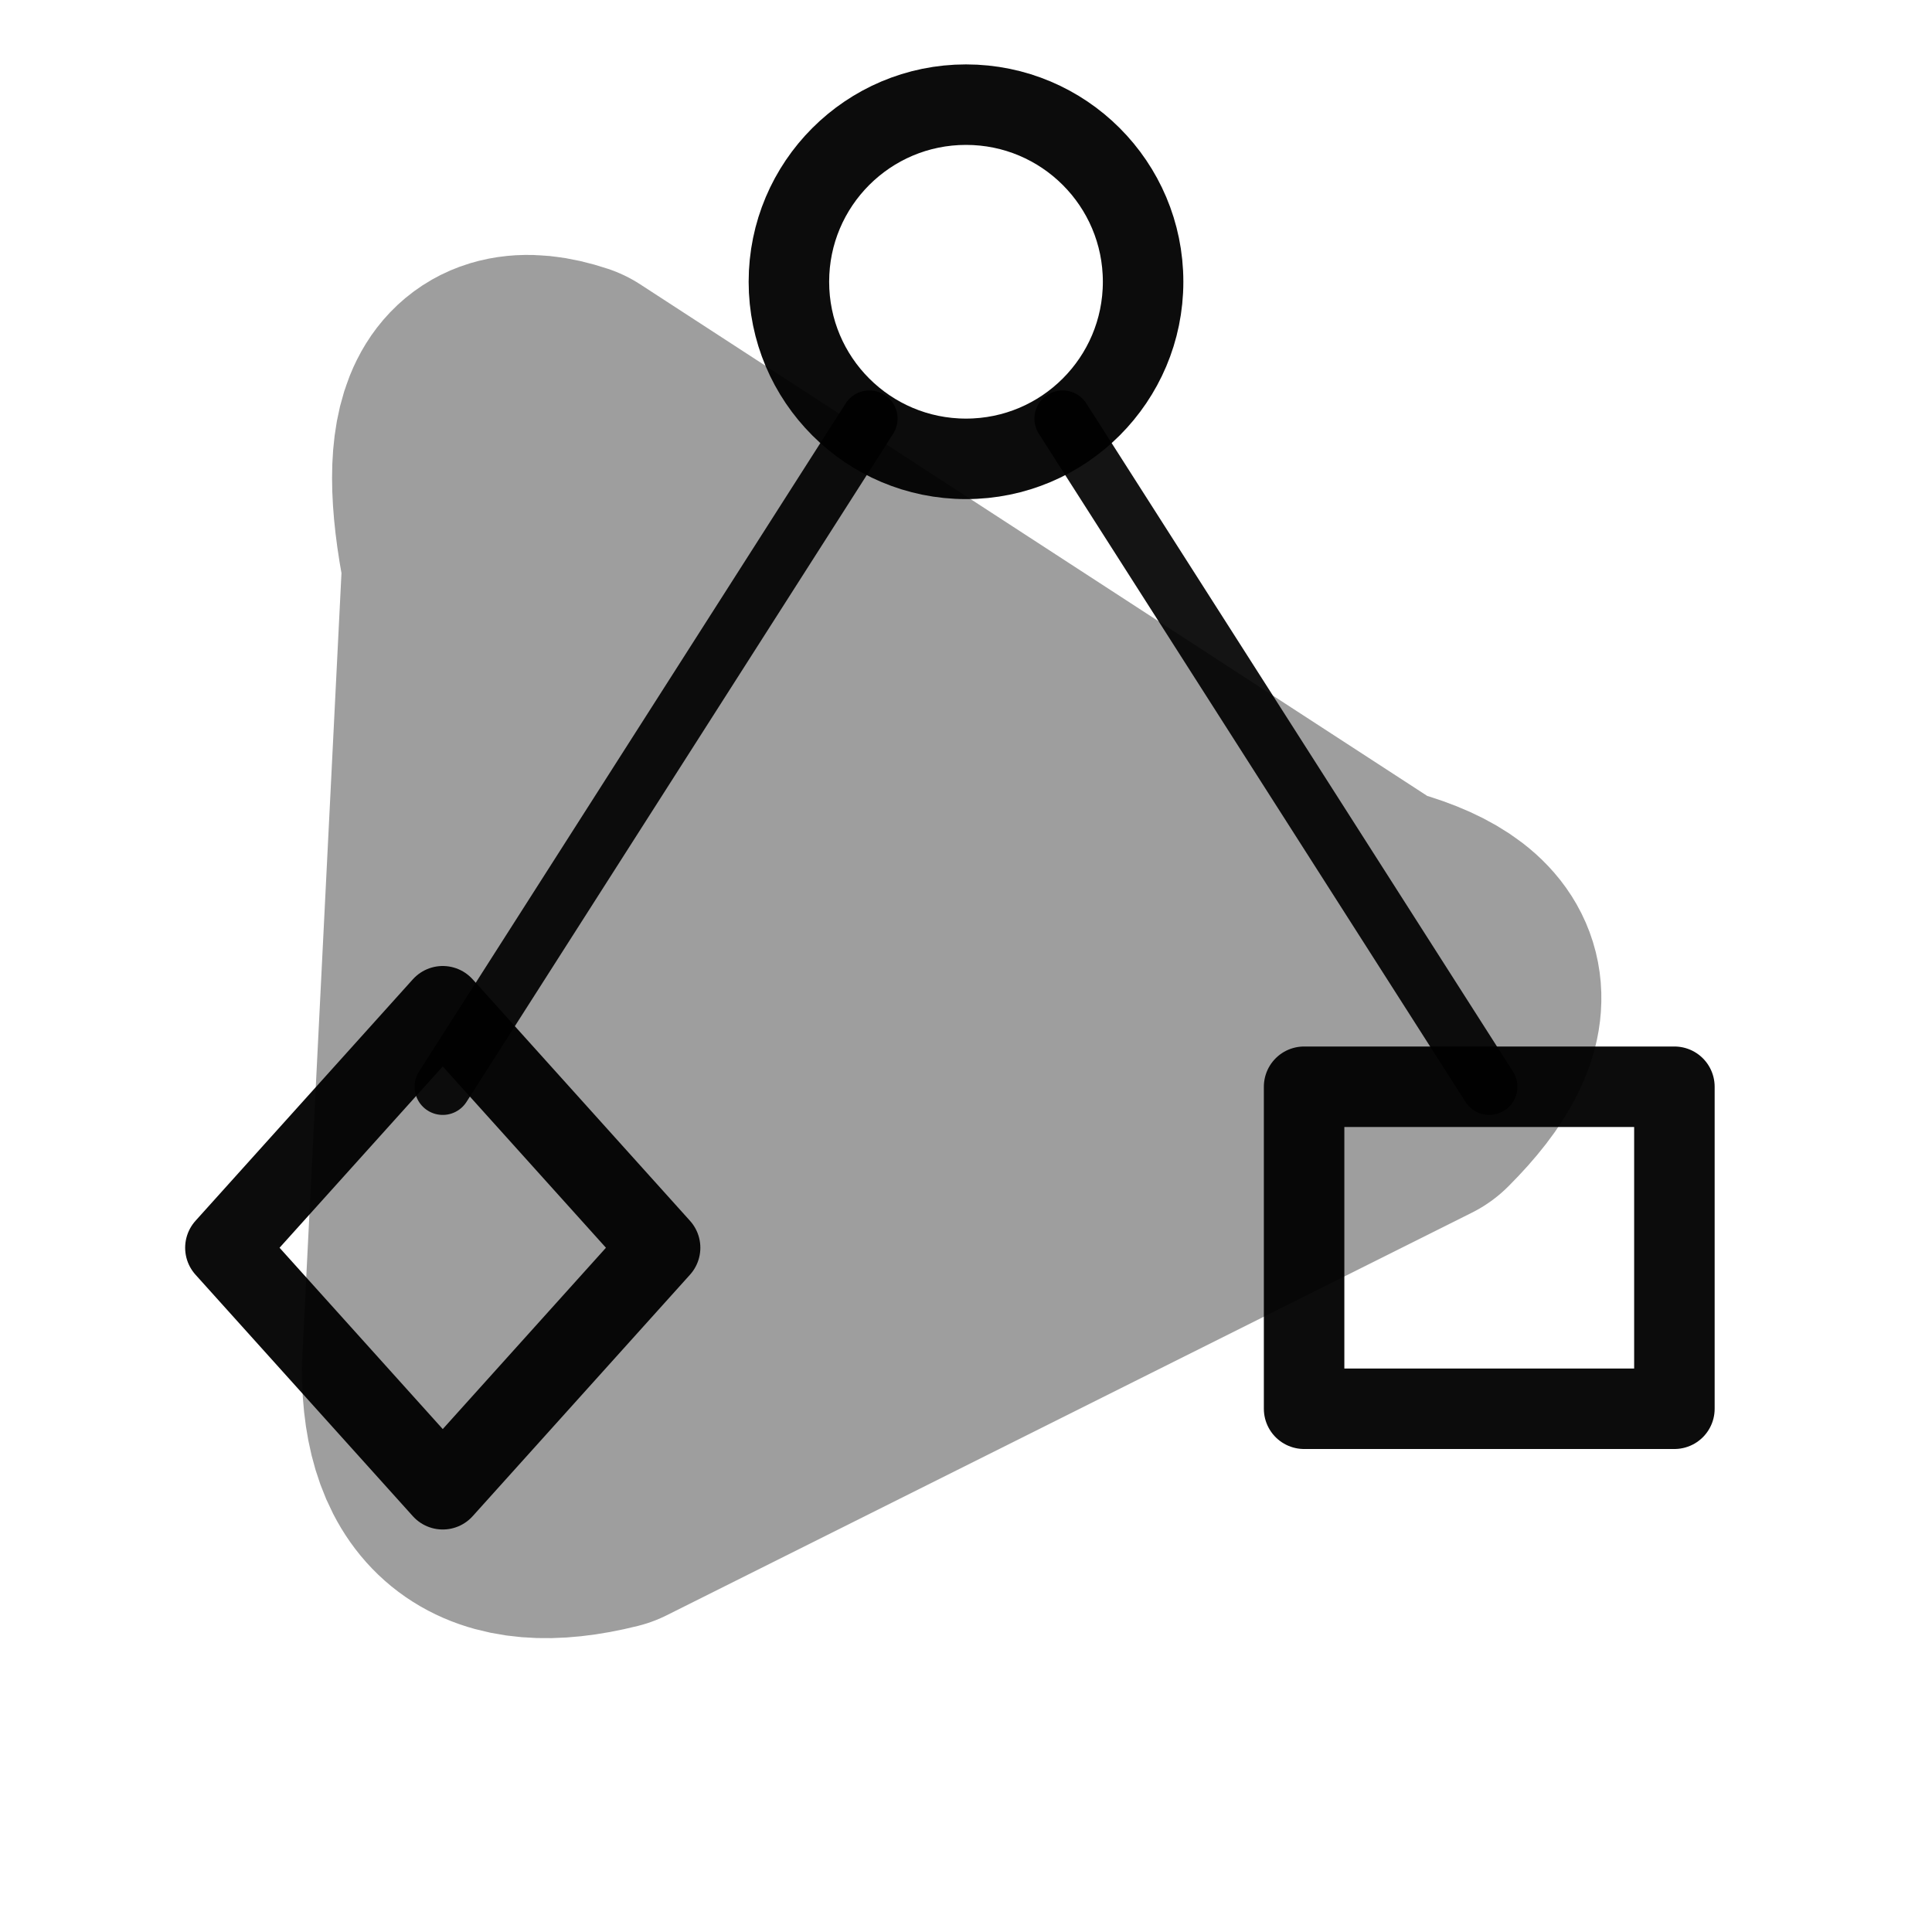
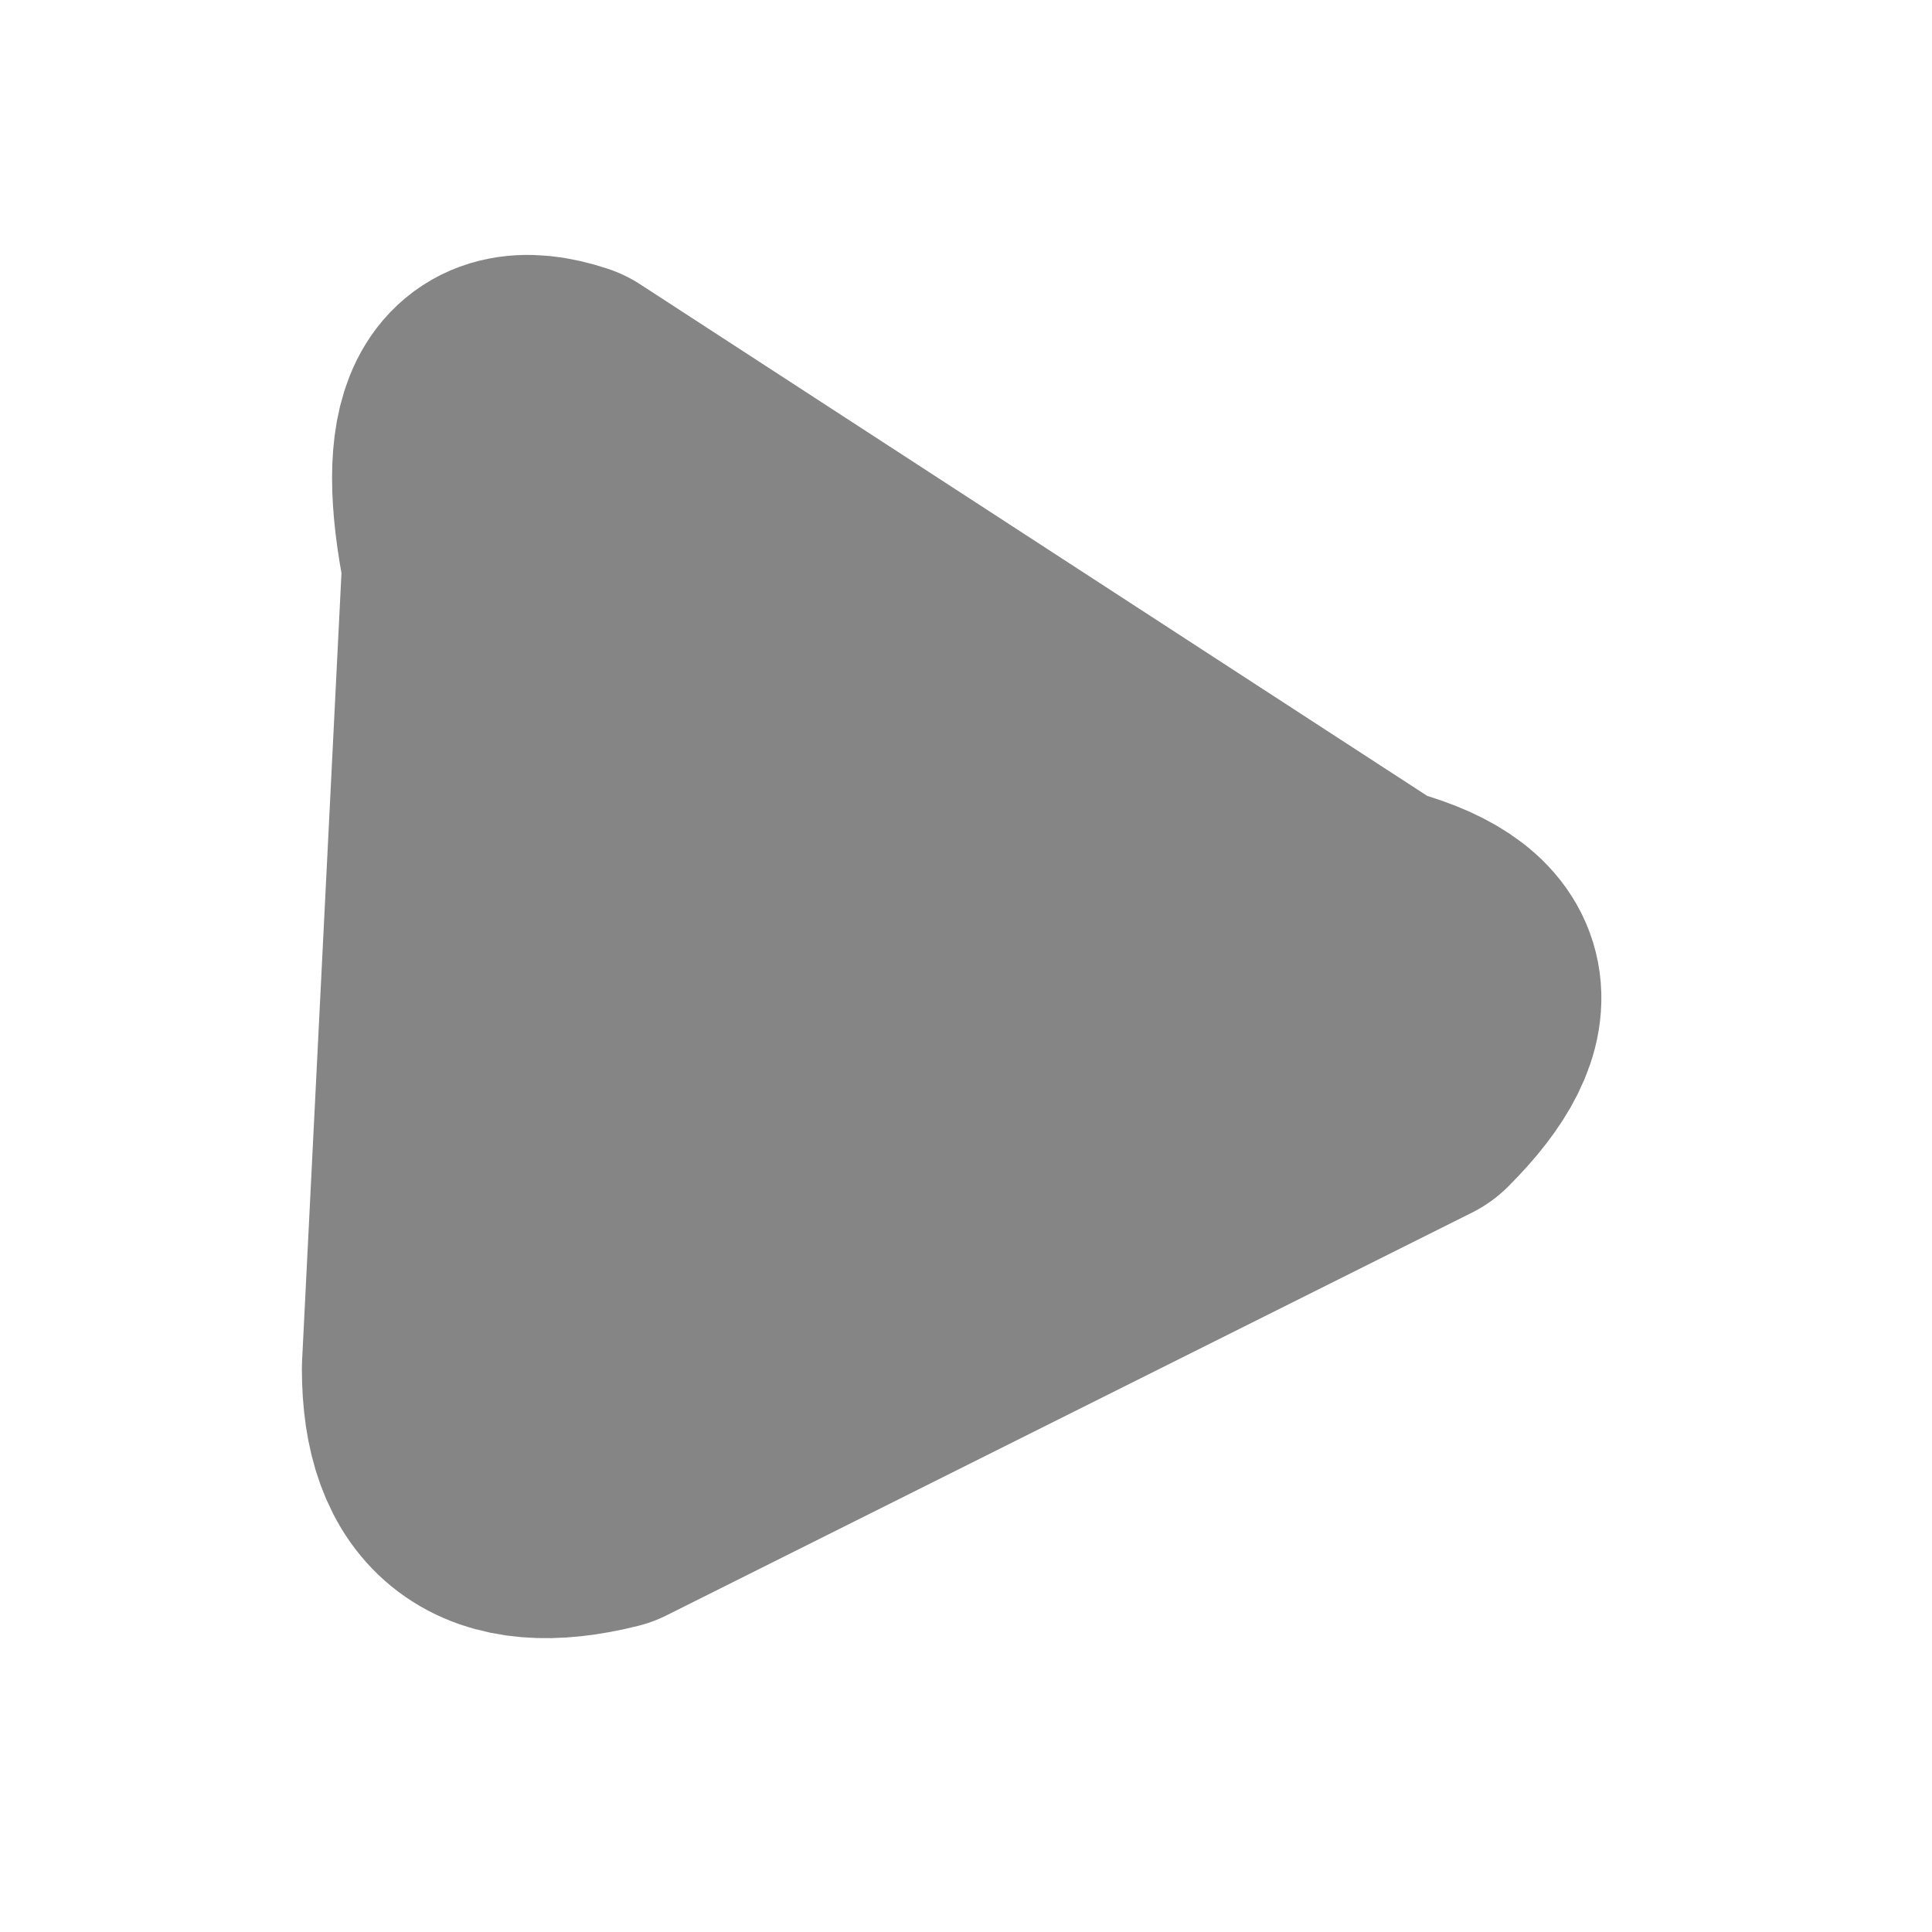
<svg xmlns="http://www.w3.org/2000/svg" viewBox="0 0 24 24" width="24" height="24">
  <style>
    * { stroke-linecap: round; stroke-linejoin: round; shape-rendering: geometricPrecision; }
  </style>
-   <path d="M7 5 L17 11.5 Q19 12 17.5 13.5 L7.5 18.5 Q5.5 19 5.5 17 L6 7 Q5.5 4.5 7 5 Z" fill="currentColor" stroke="currentColor" stroke-width="3.5" opacity="0.38" stroke-linecap="round" stroke-linejoin="round" />
-   <circle cx="12" cy="3.5" r="2.2" fill="none" stroke="currentColor" stroke-width="1" opacity="0.95" />
-   <line x1="10.8" y1="5.2" x2="5.5" y2="13.5" stroke="currentColor" stroke-width="0.7" opacity="0.92" />
-   <line x1="13.2" y1="5.2" x2="18.5" y2="13.5" stroke="currentColor" stroke-width="0.7" opacity="0.92" />
-   <path d="M5.5 12.5 L2.8 15.5 L5.5 18.5 L8.2 15.5 Z" fill="none" stroke="currentColor" stroke-width="1" opacity="0.95" />
-   <rect x="16.2" y="13.5" width="4.6" height="4" fill="none" stroke="currentColor" stroke-width="1" opacity="0.95" />
+   <path d="M7 5 L17 11.5 Q19 12 17.5 13.5 L7.5 18.5 Q5.5 19 5.5 17 L6 7 Q5.5 4.5 7 5 Z" fill="currentColor" stroke="currentColor" stroke-width="3.5" opacity="0.48" stroke-linecap="round" stroke-linejoin="round" />
</svg>
